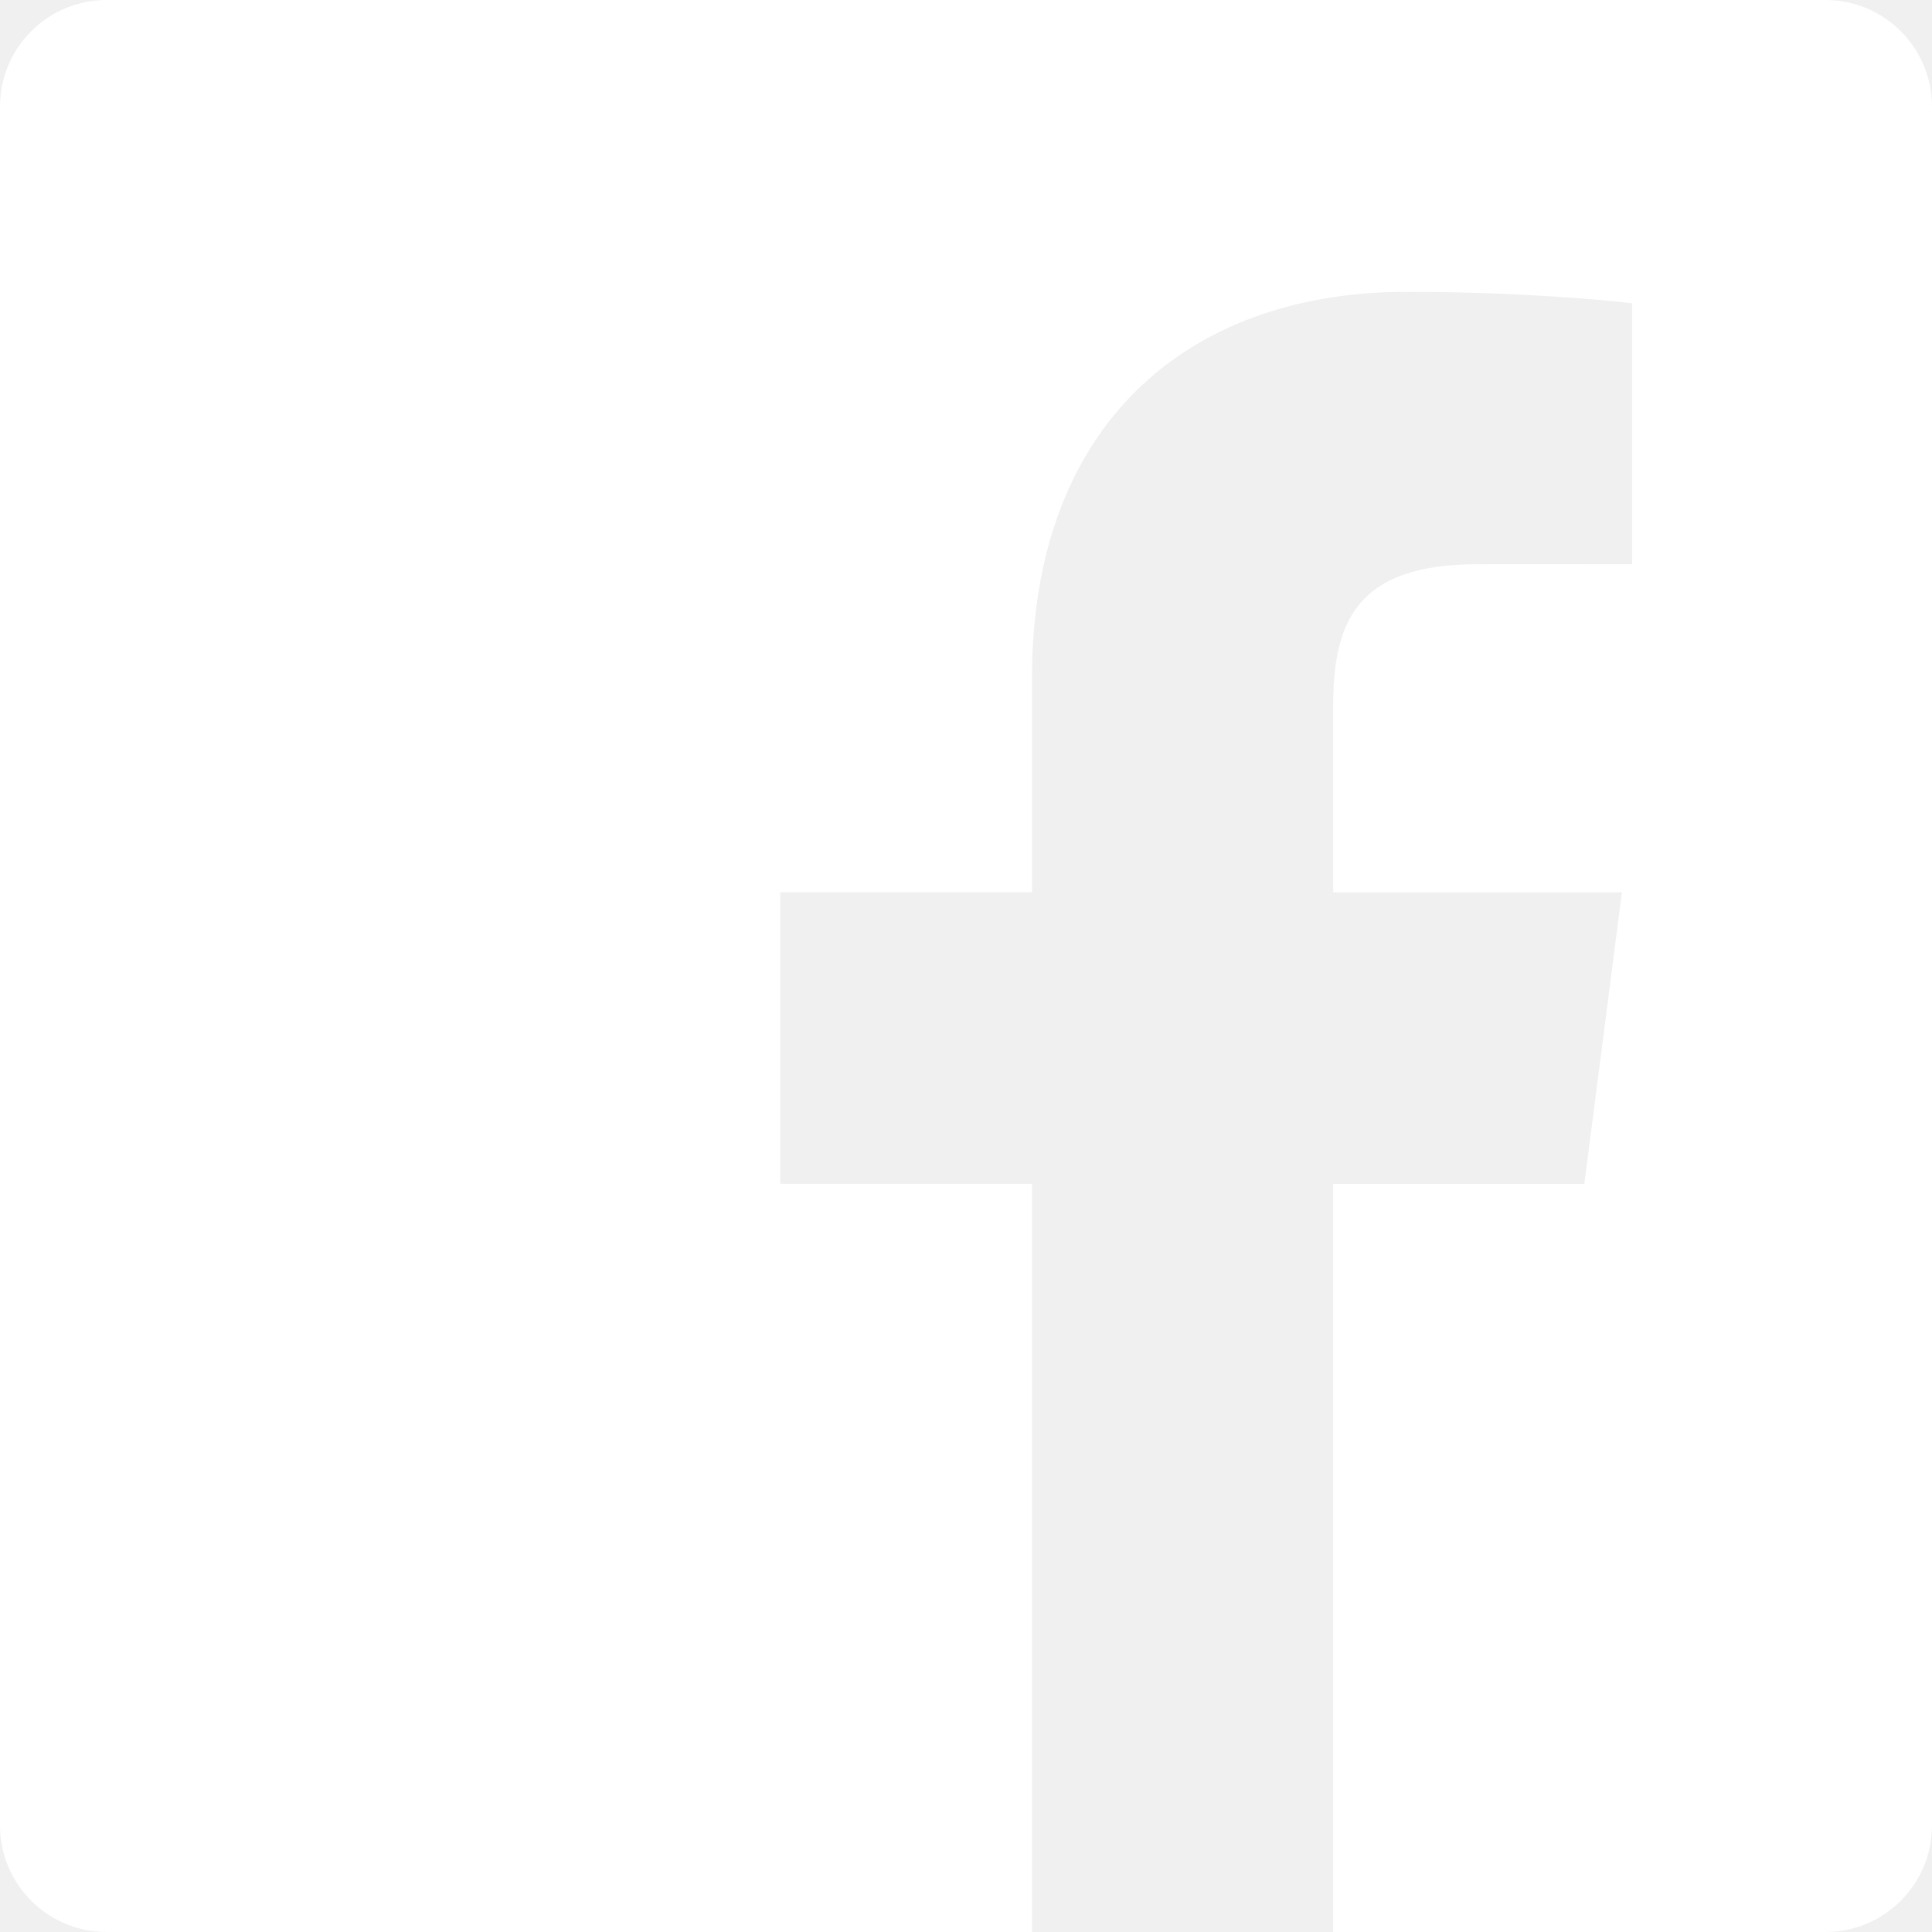
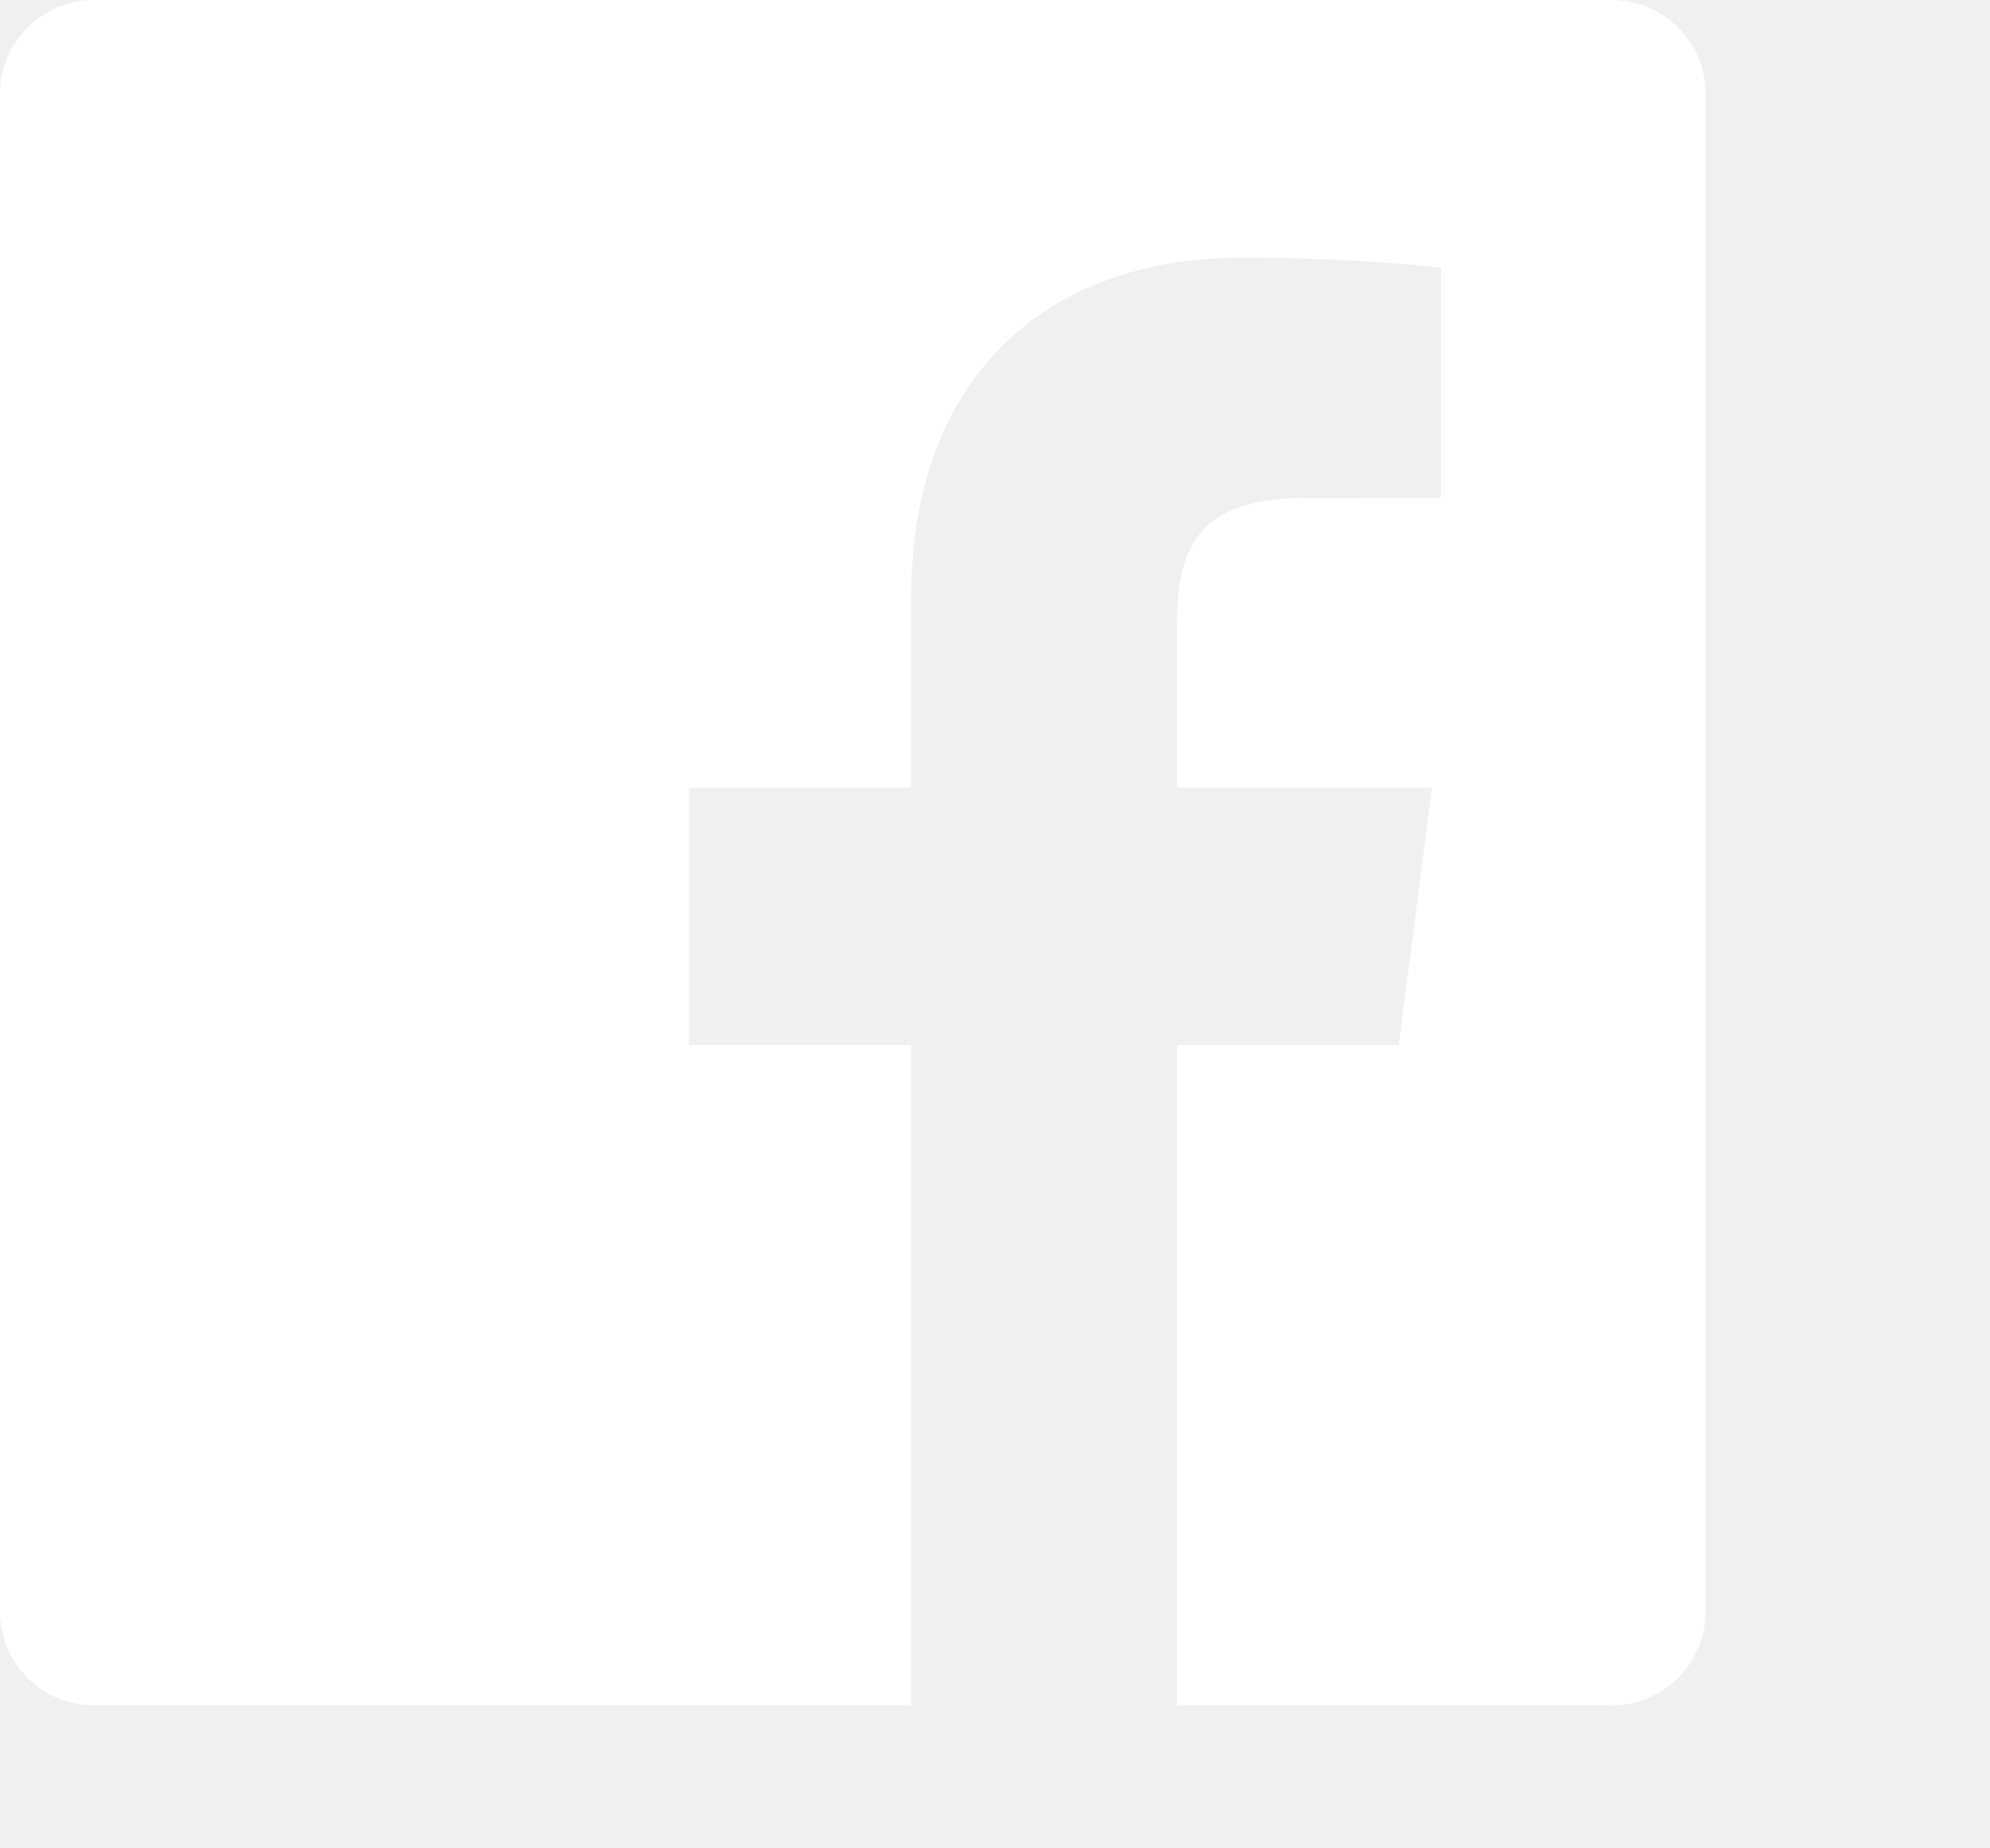
- <svg xmlns="http://www.w3.org/2000/svg" width="24" height="24">
+ <svg xmlns="http://www.w3.org/2000/svg" width="28" height="26">
  <path fill="#FFF" fill-rule="evenodd" d="M22.675 0H1.325C.593 0 0 .593 0 1.325v21.351C0 23.407.593 24 1.325 24H12.82v-9.294H9.692v-3.622h3.128V8.413c0-3.1 1.893-4.788 4.659-4.788 1.325 0 2.463.099 2.795.143v3.24l-1.918.001c-1.504 0-1.795.715-1.795 1.763v2.313h3.587l-.467 3.622h-3.12V24h6.116c.73 0 1.323-.593 1.323-1.325V1.325C24 .593 23.407 0 22.675 0z" />
</svg>
